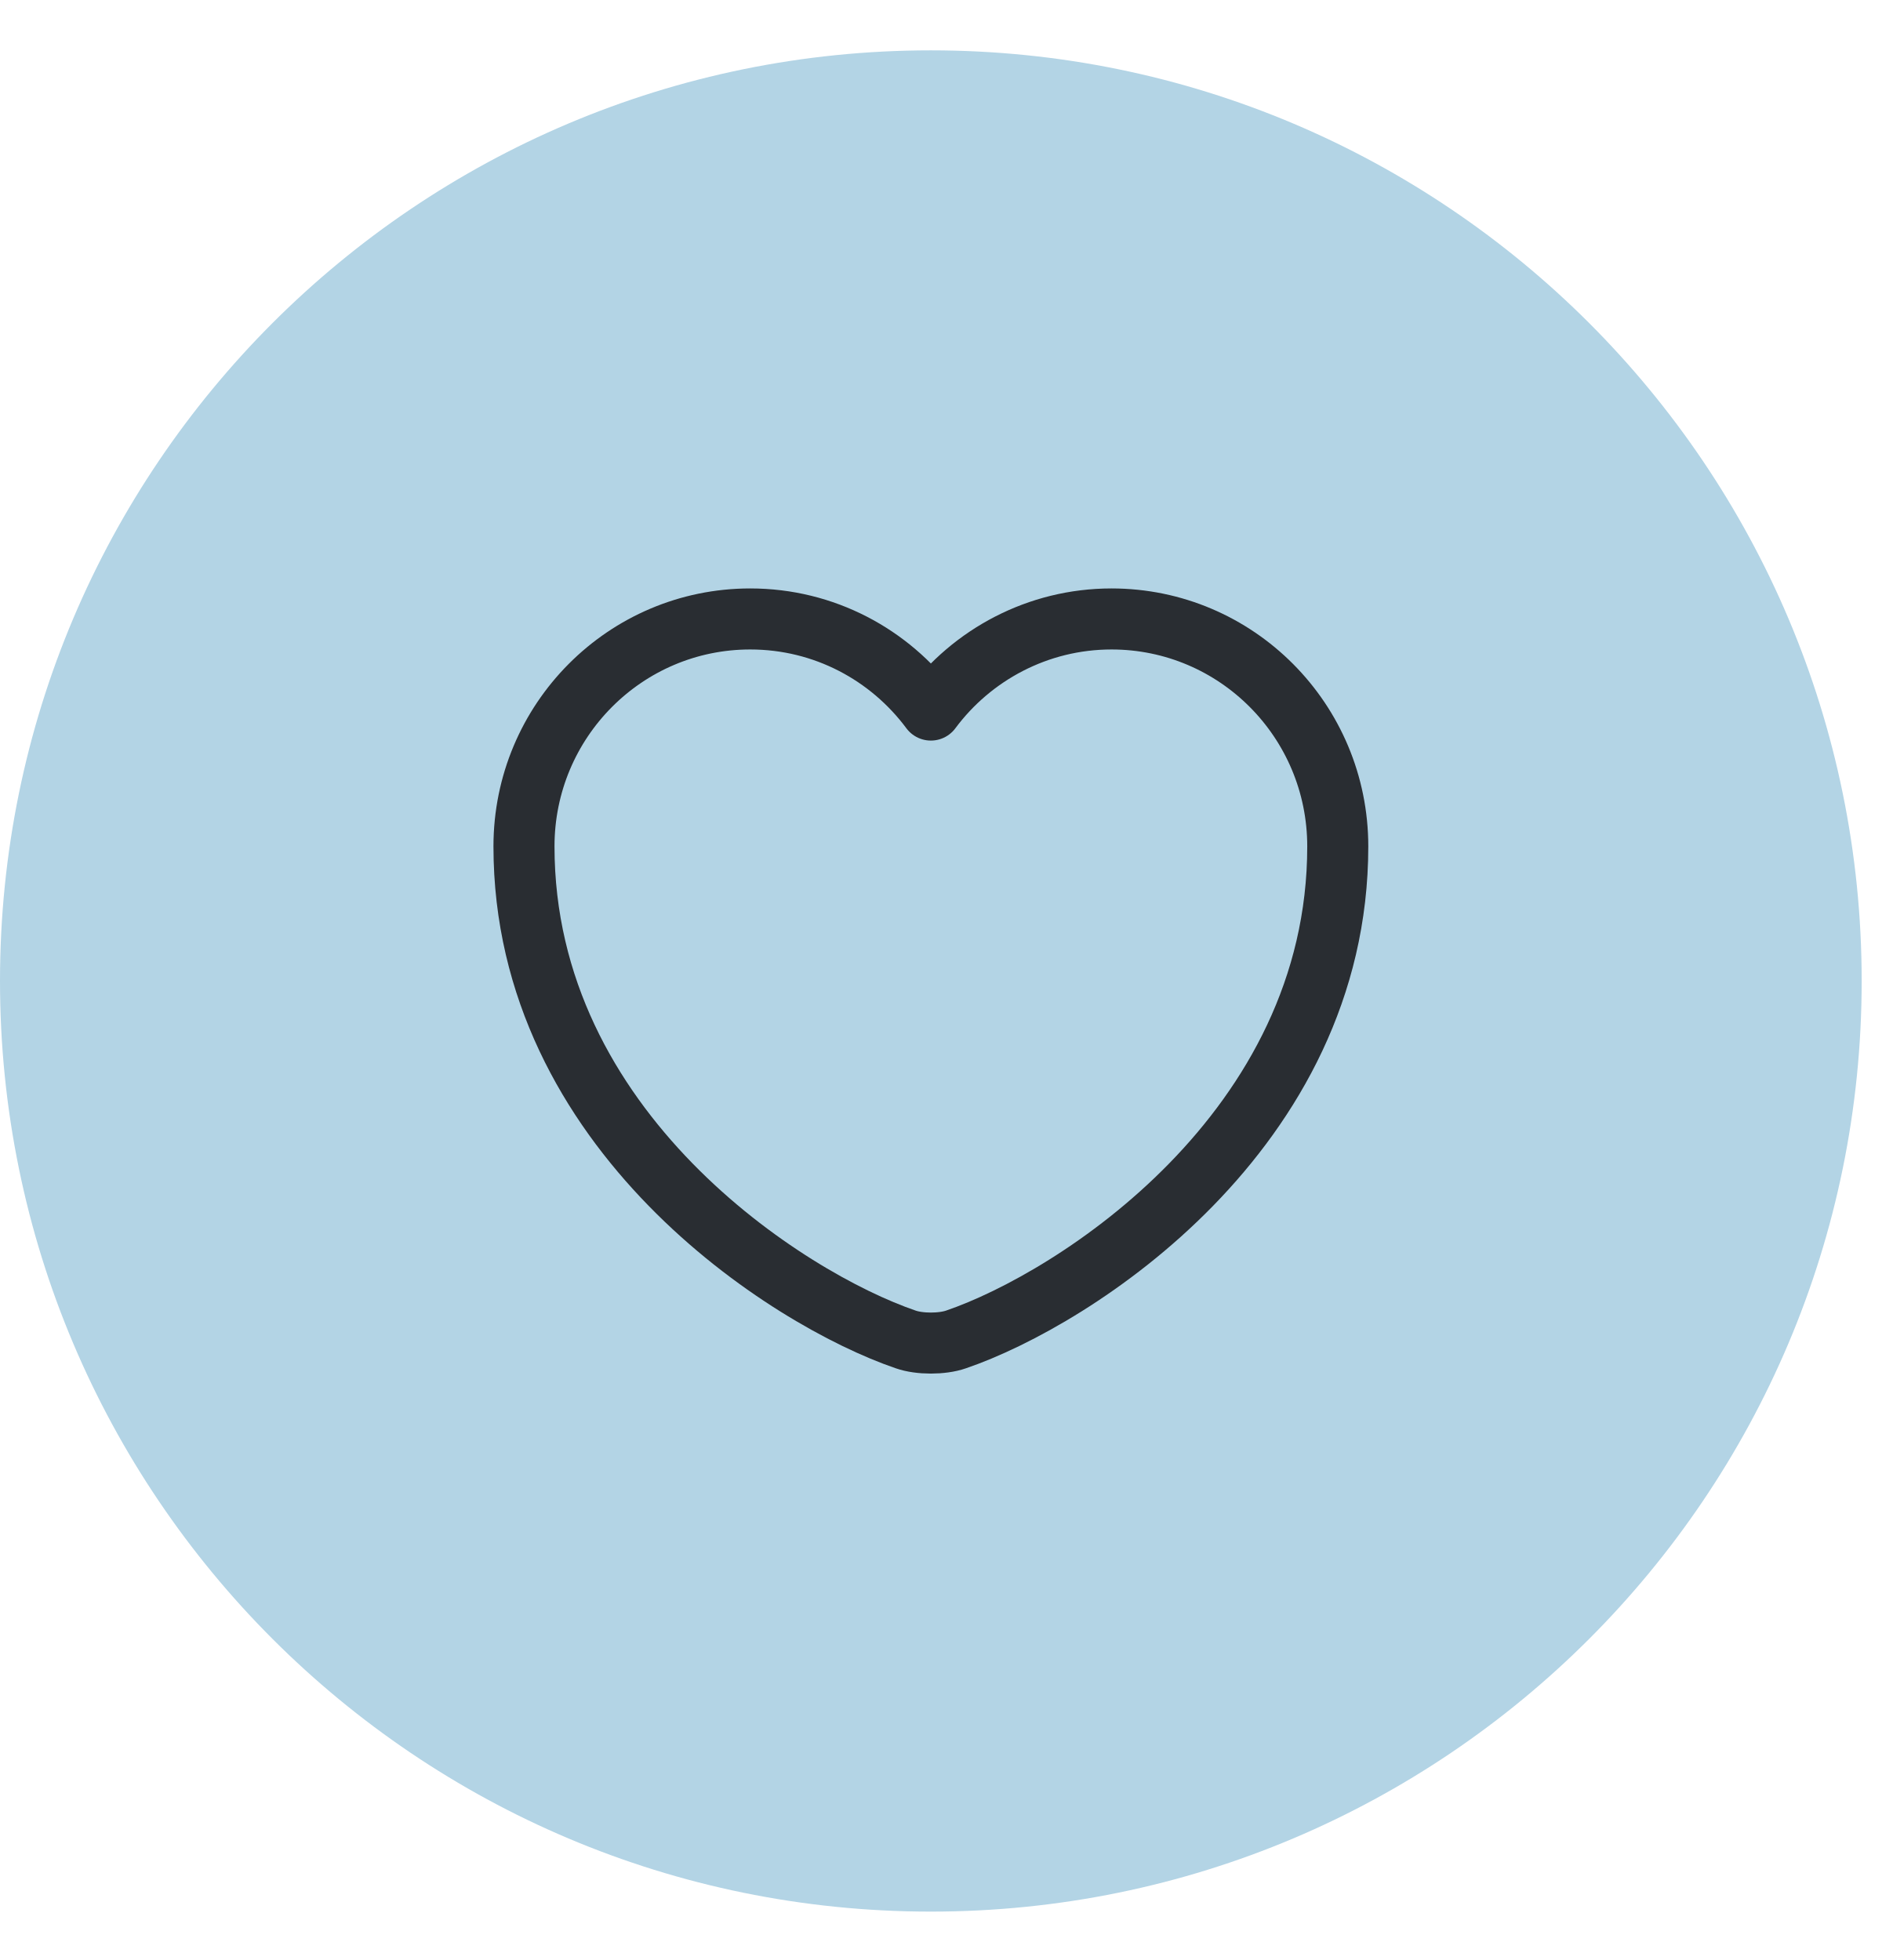
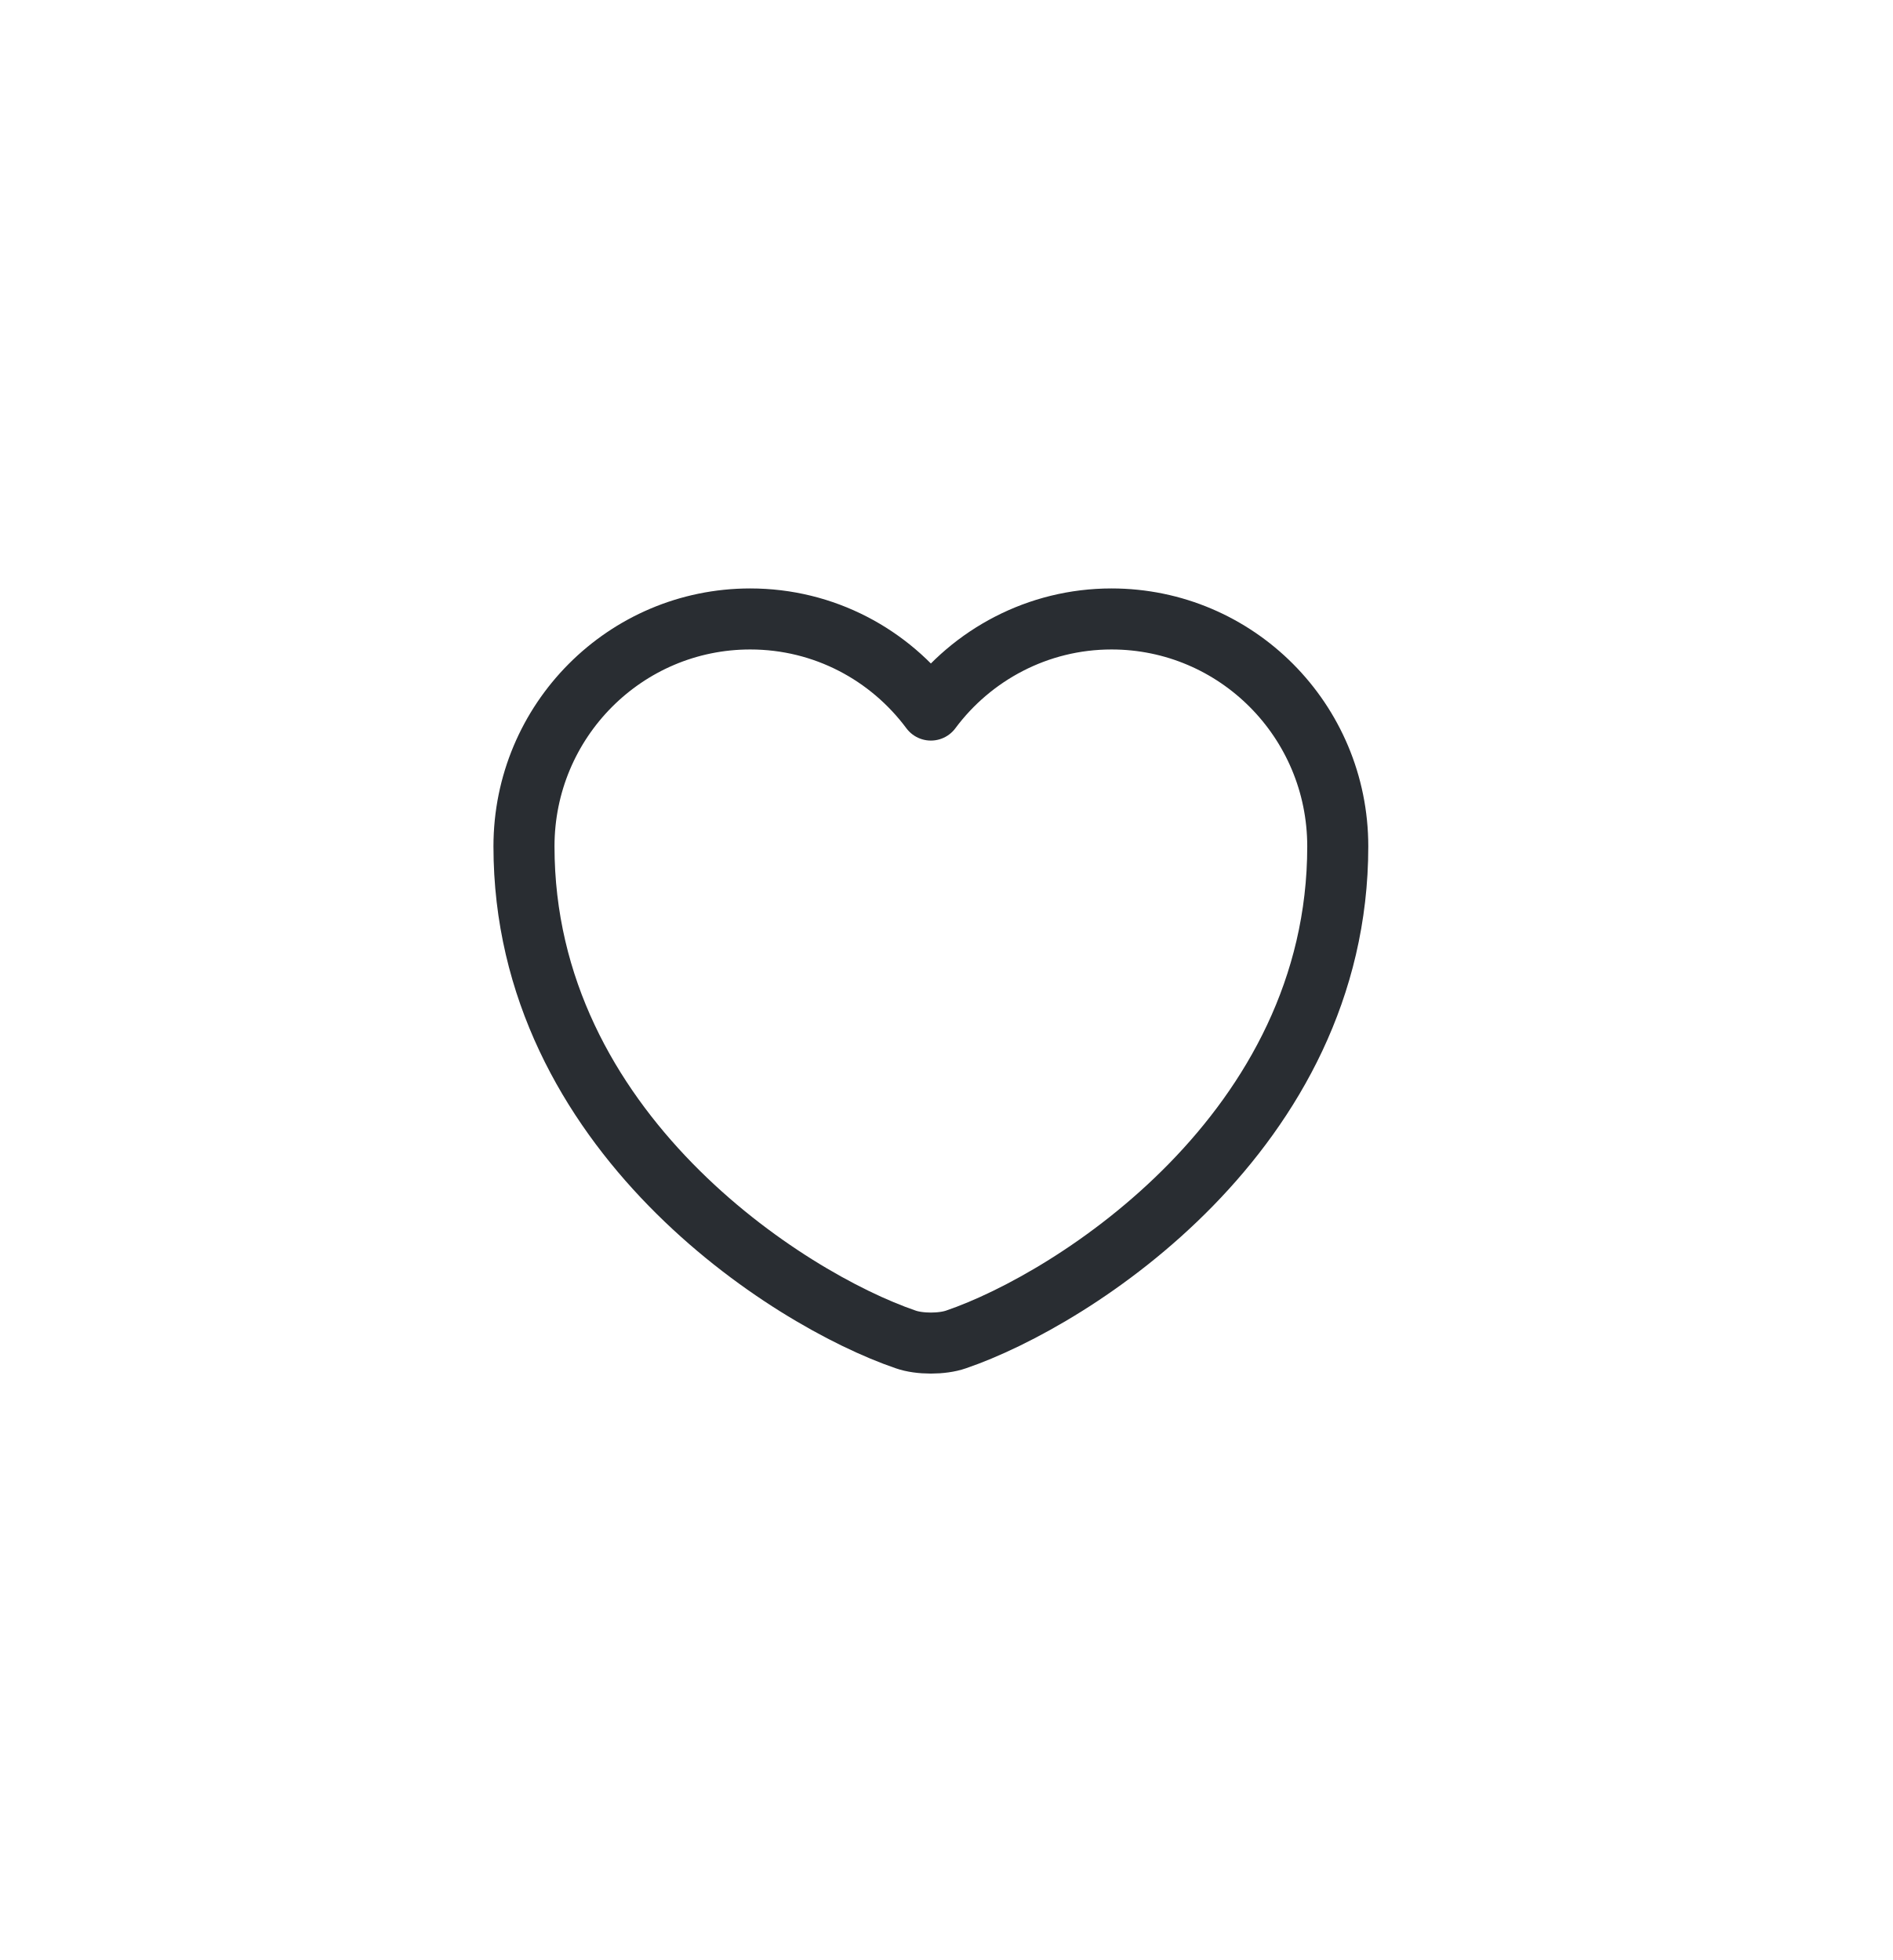
<svg xmlns="http://www.w3.org/2000/svg" width="28" height="29" viewBox="0 0 28 29" fill="none">
-   <rect x="0" y="0.745" width="27.539" height="27.539" rx="13.77" fill="#B3D4E5" />
  <path d="M14.143 19.818C13.938 19.89 13.601 19.89 13.397 19.818C11.651 19.222 7.751 16.736 7.751 12.523C7.751 10.663 9.25 9.158 11.098 9.158C12.193 9.158 13.162 9.688 13.77 10.506C14.378 9.688 15.353 9.158 16.442 9.158C18.29 9.158 19.789 10.663 19.789 12.523C19.789 16.736 15.889 19.222 14.143 19.818Z" stroke="#292D32" stroke-width="0.903" stroke-linecap="round" stroke-linejoin="round" />
</svg>
